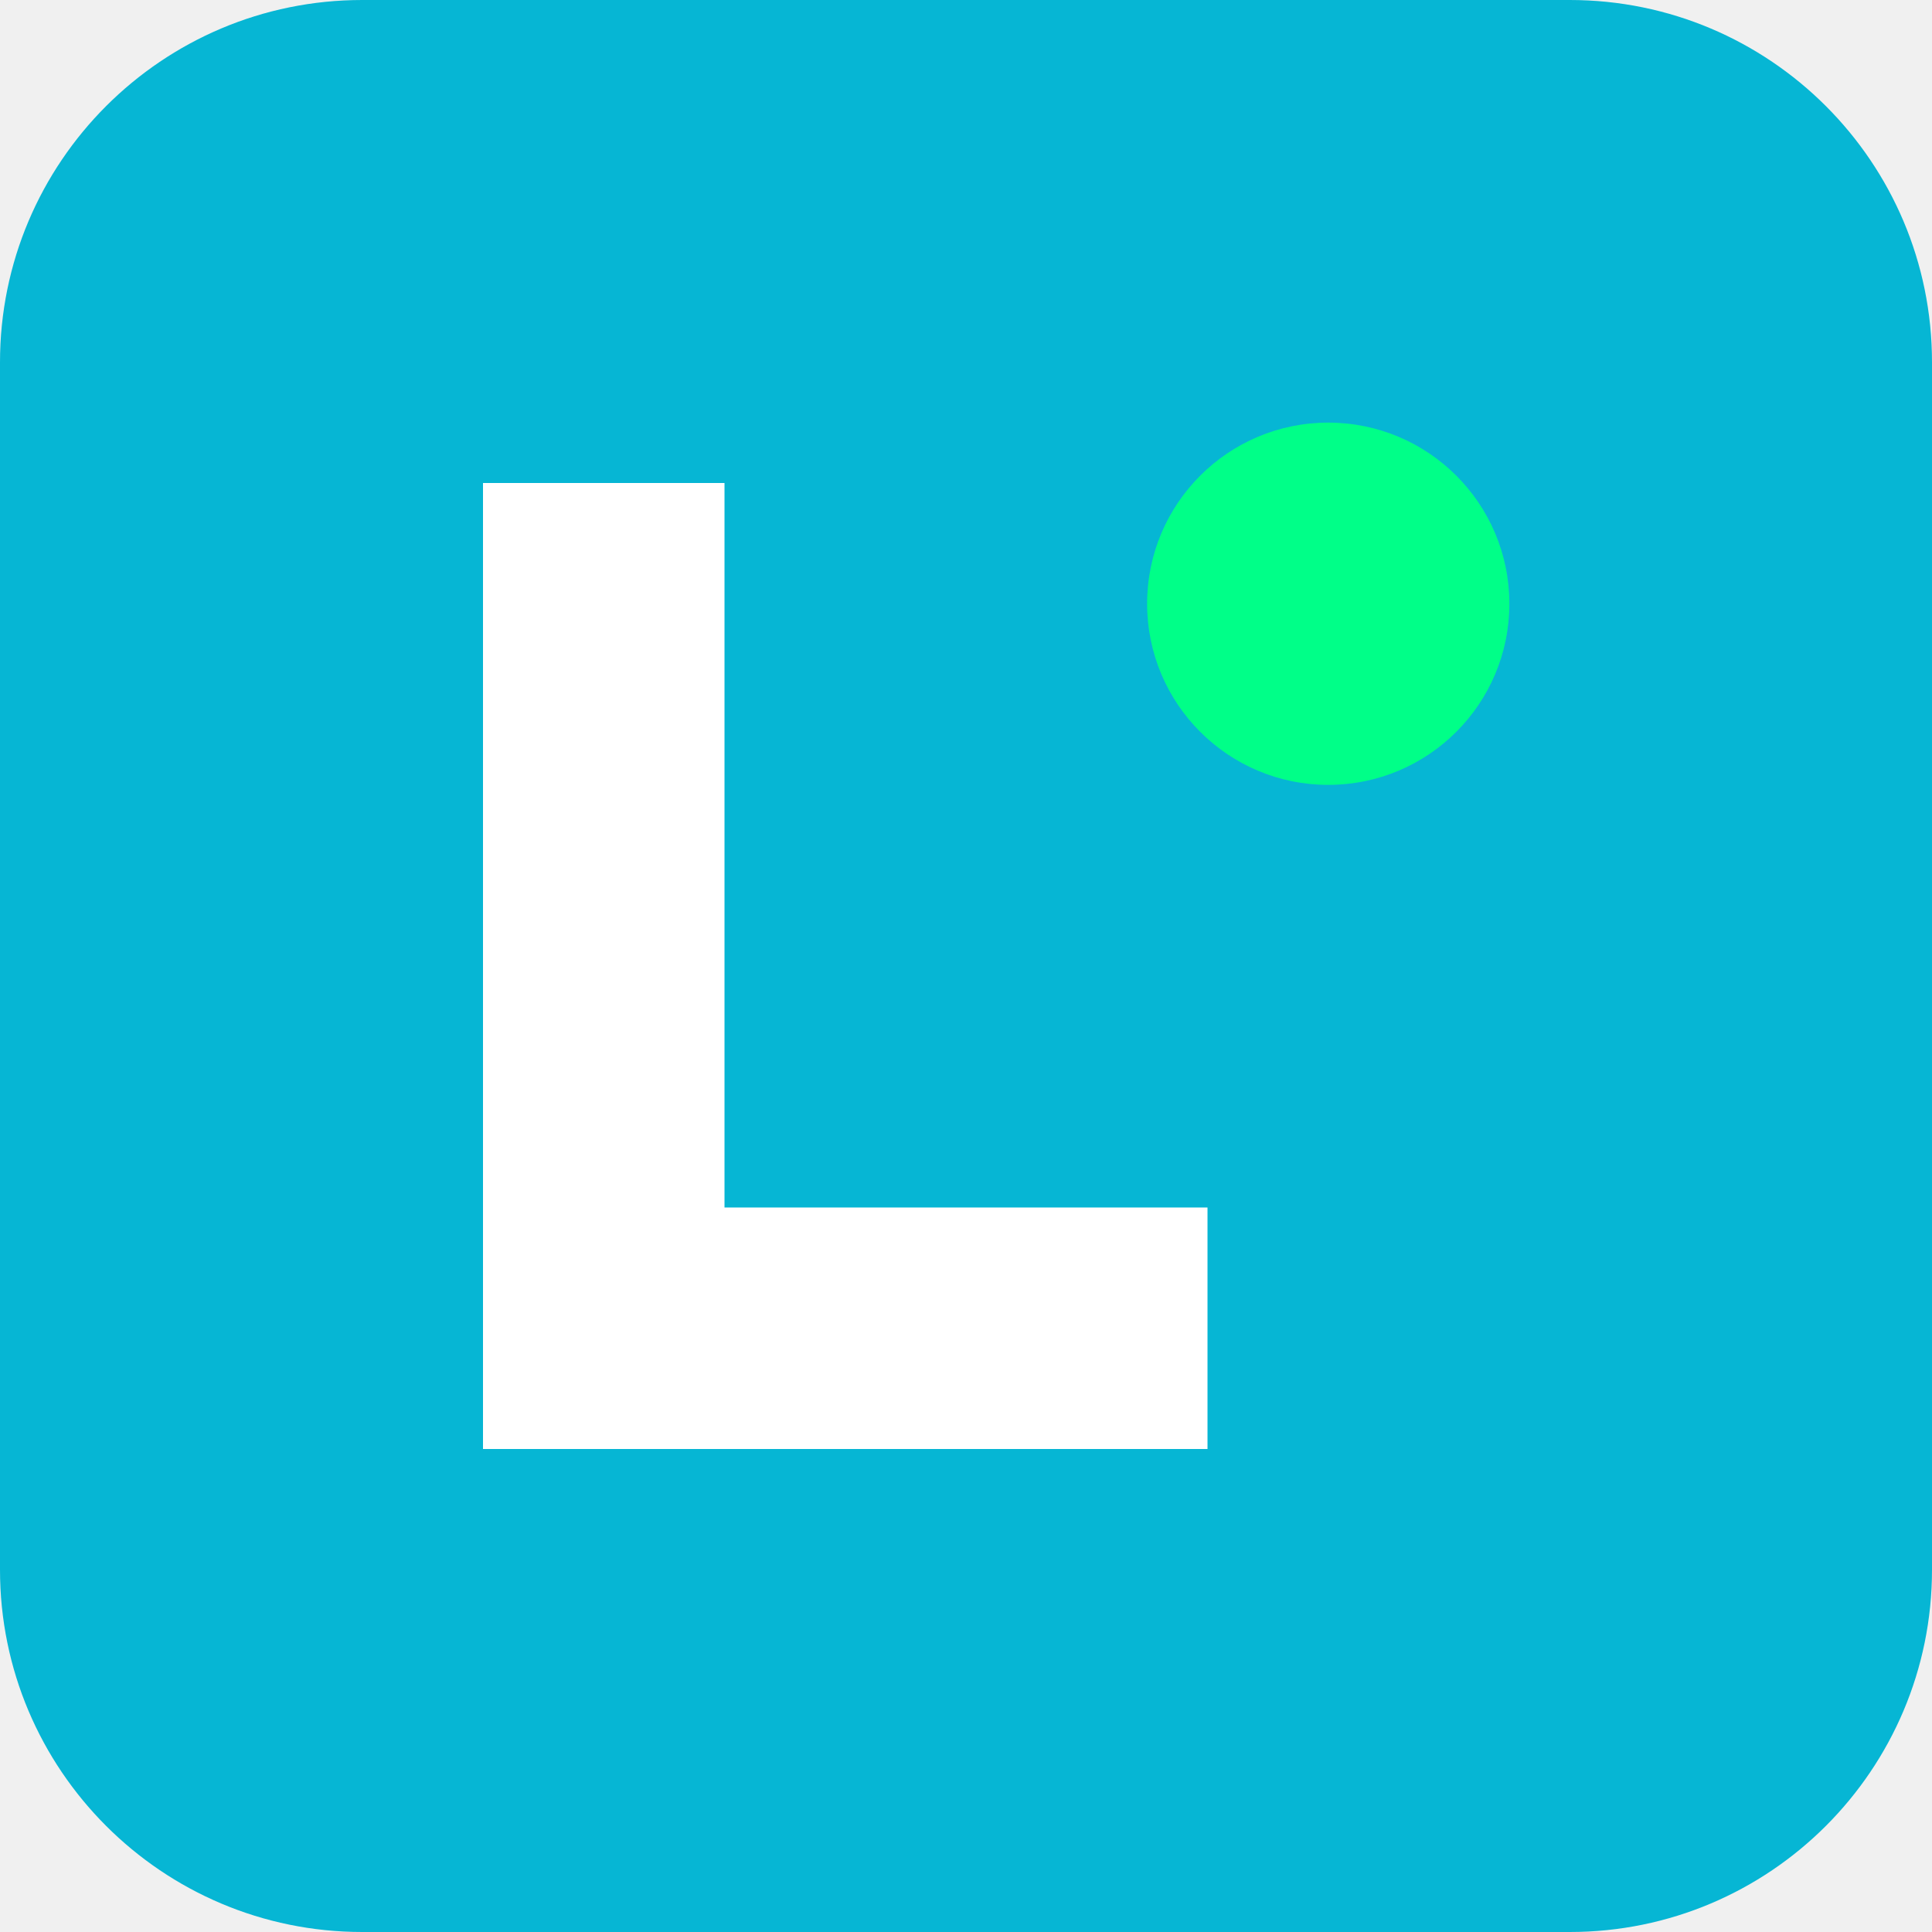
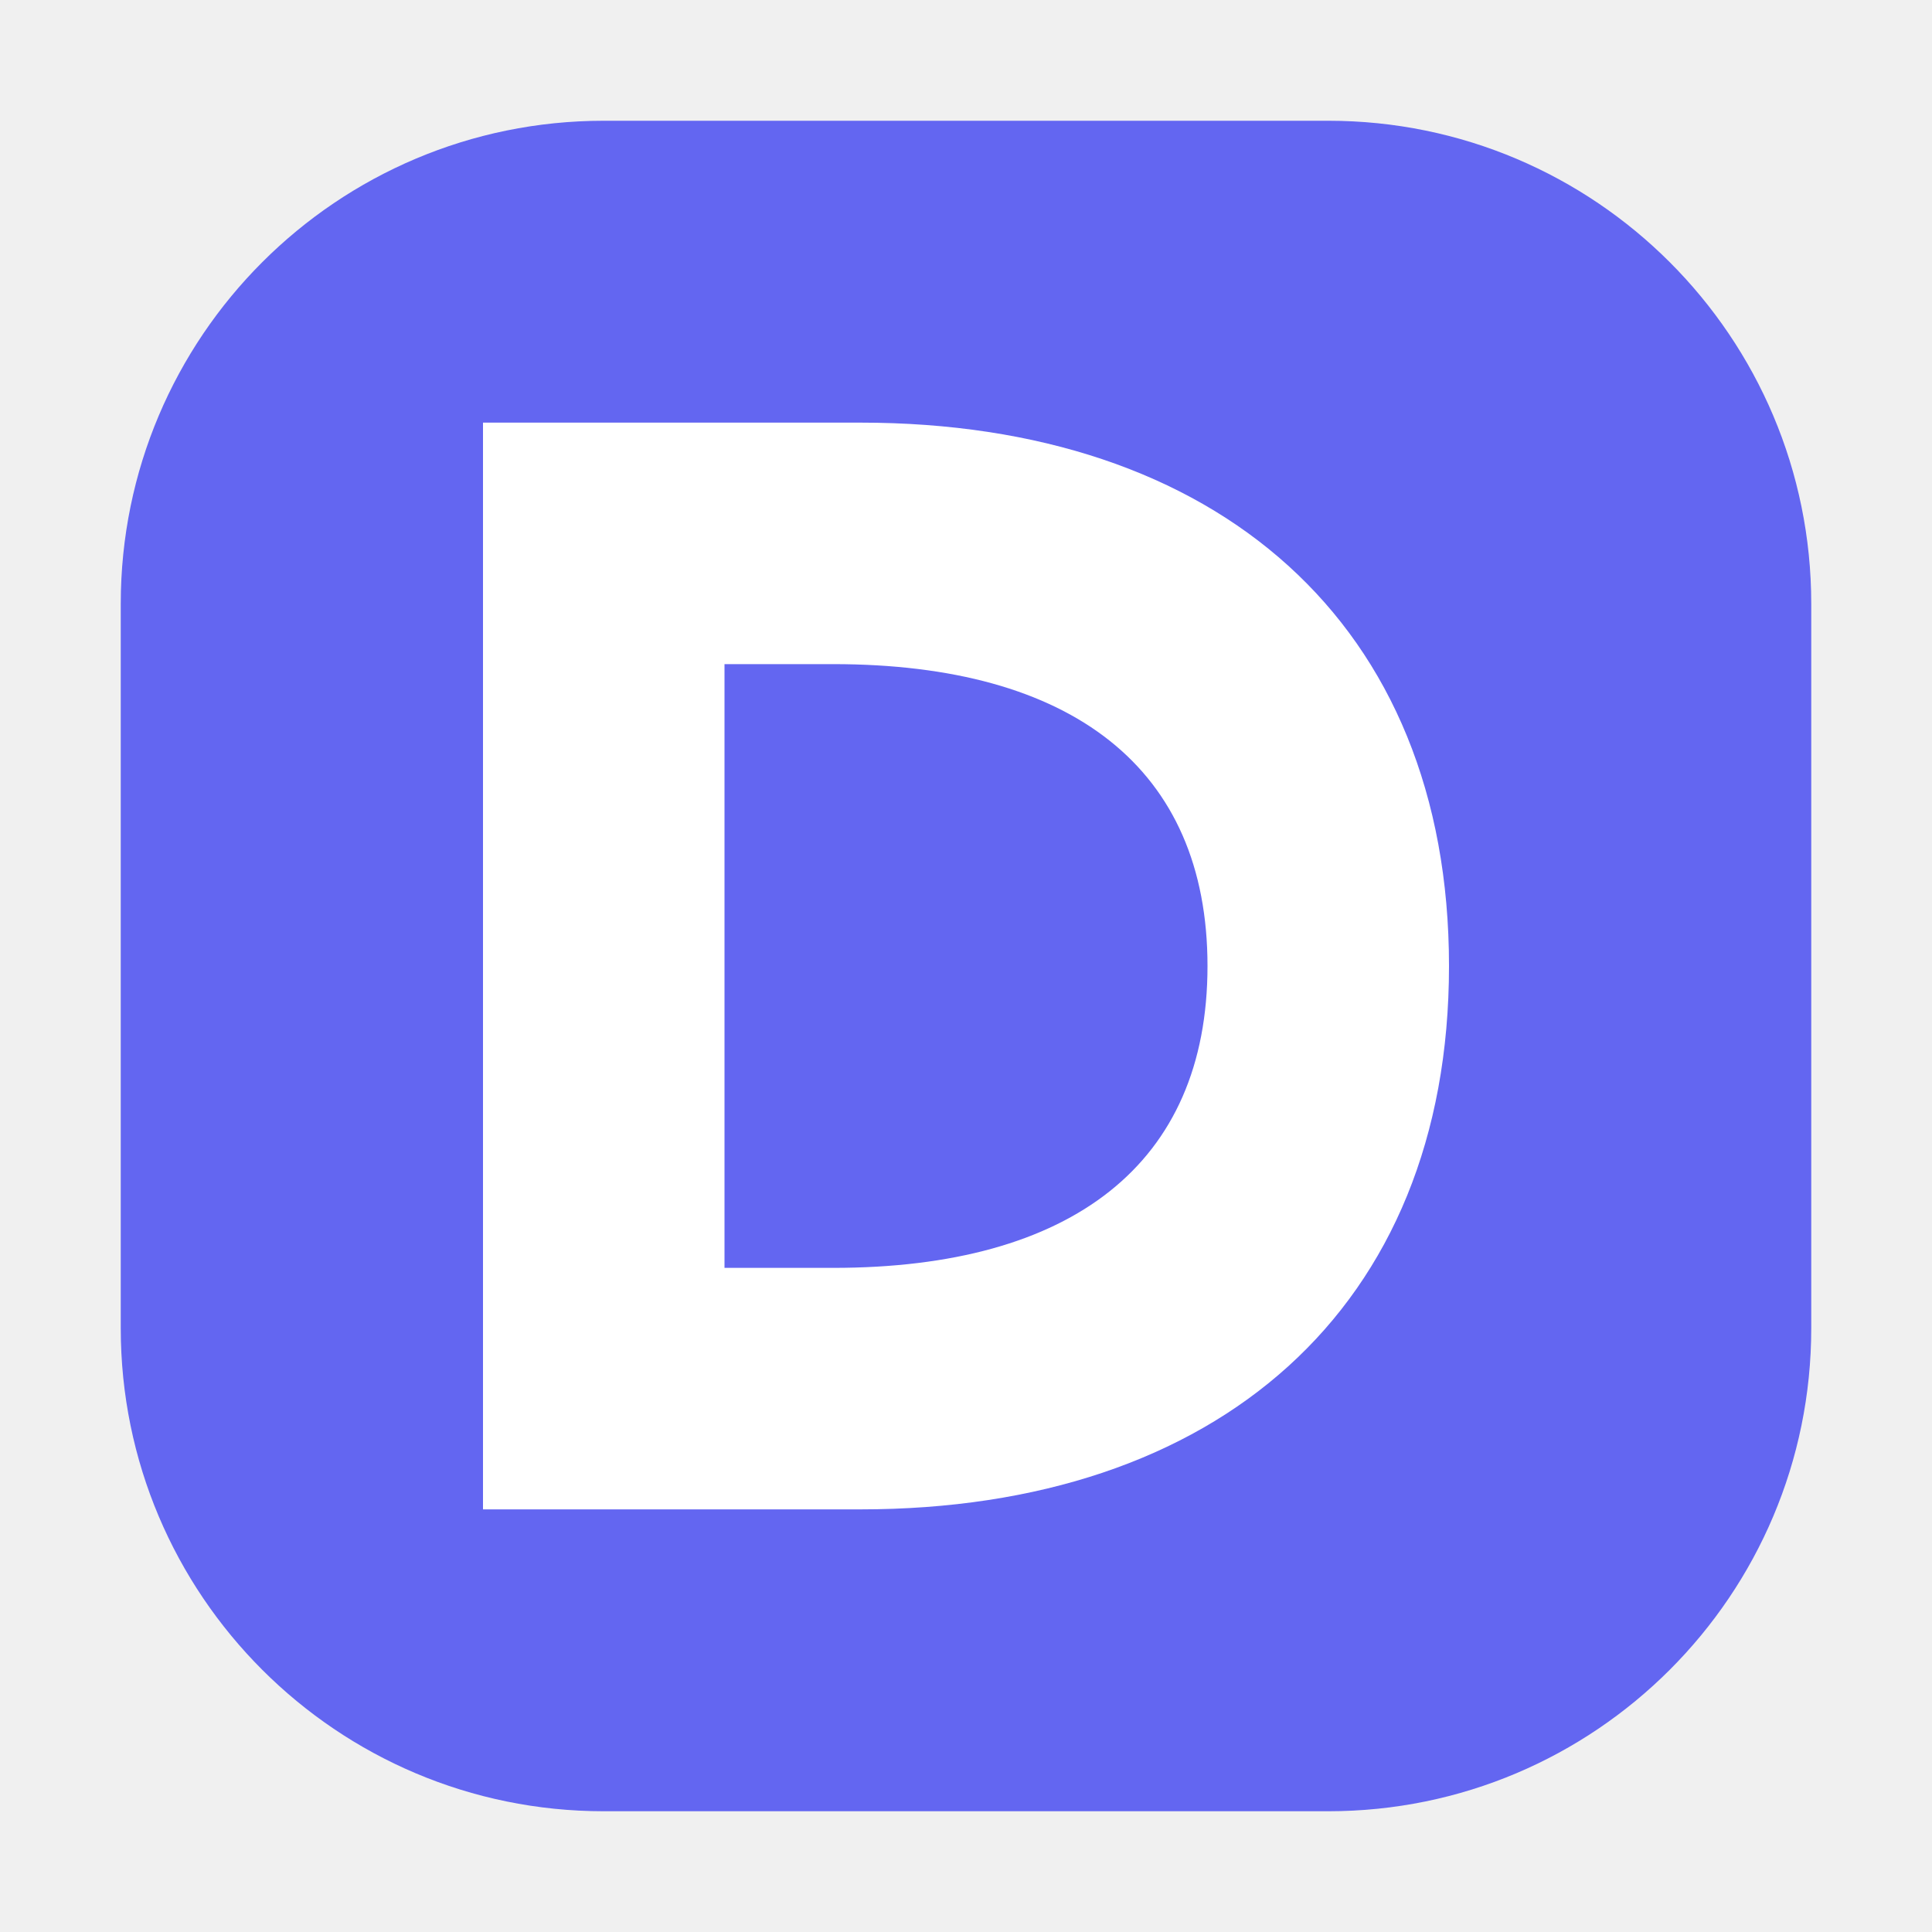
- <svg xmlns="http://www.w3.org/2000/svg" viewBox="0 0 32 32">
-   <rect width="32" height="32" rx="6" fill="#06b6d4" />
-   <path d="M8 8h4v12h8v4H8z" fill="#fff" />
-   <circle cx="22" cy="10" r="3" fill="#00FF88" />
+ <svg xmlns="http://www.w3.org/2000/svg" viewBox="0 0 32 32" role="img" aria-label="Decodifica">
+   <rect x="2" y="2" width="28" height="28" rx="8" fill="#6366f1" />
+   <path fill="#fff" d="M8 7h6.25C20.15 7 24 10.32 24 16s-3.85 9-9.75 9H8V7Zm5.8 4H12v10h1.8c3.95 0 6.2-1.72 6.2-5s-2.25-5-6.2-5Z" />
</svg>
